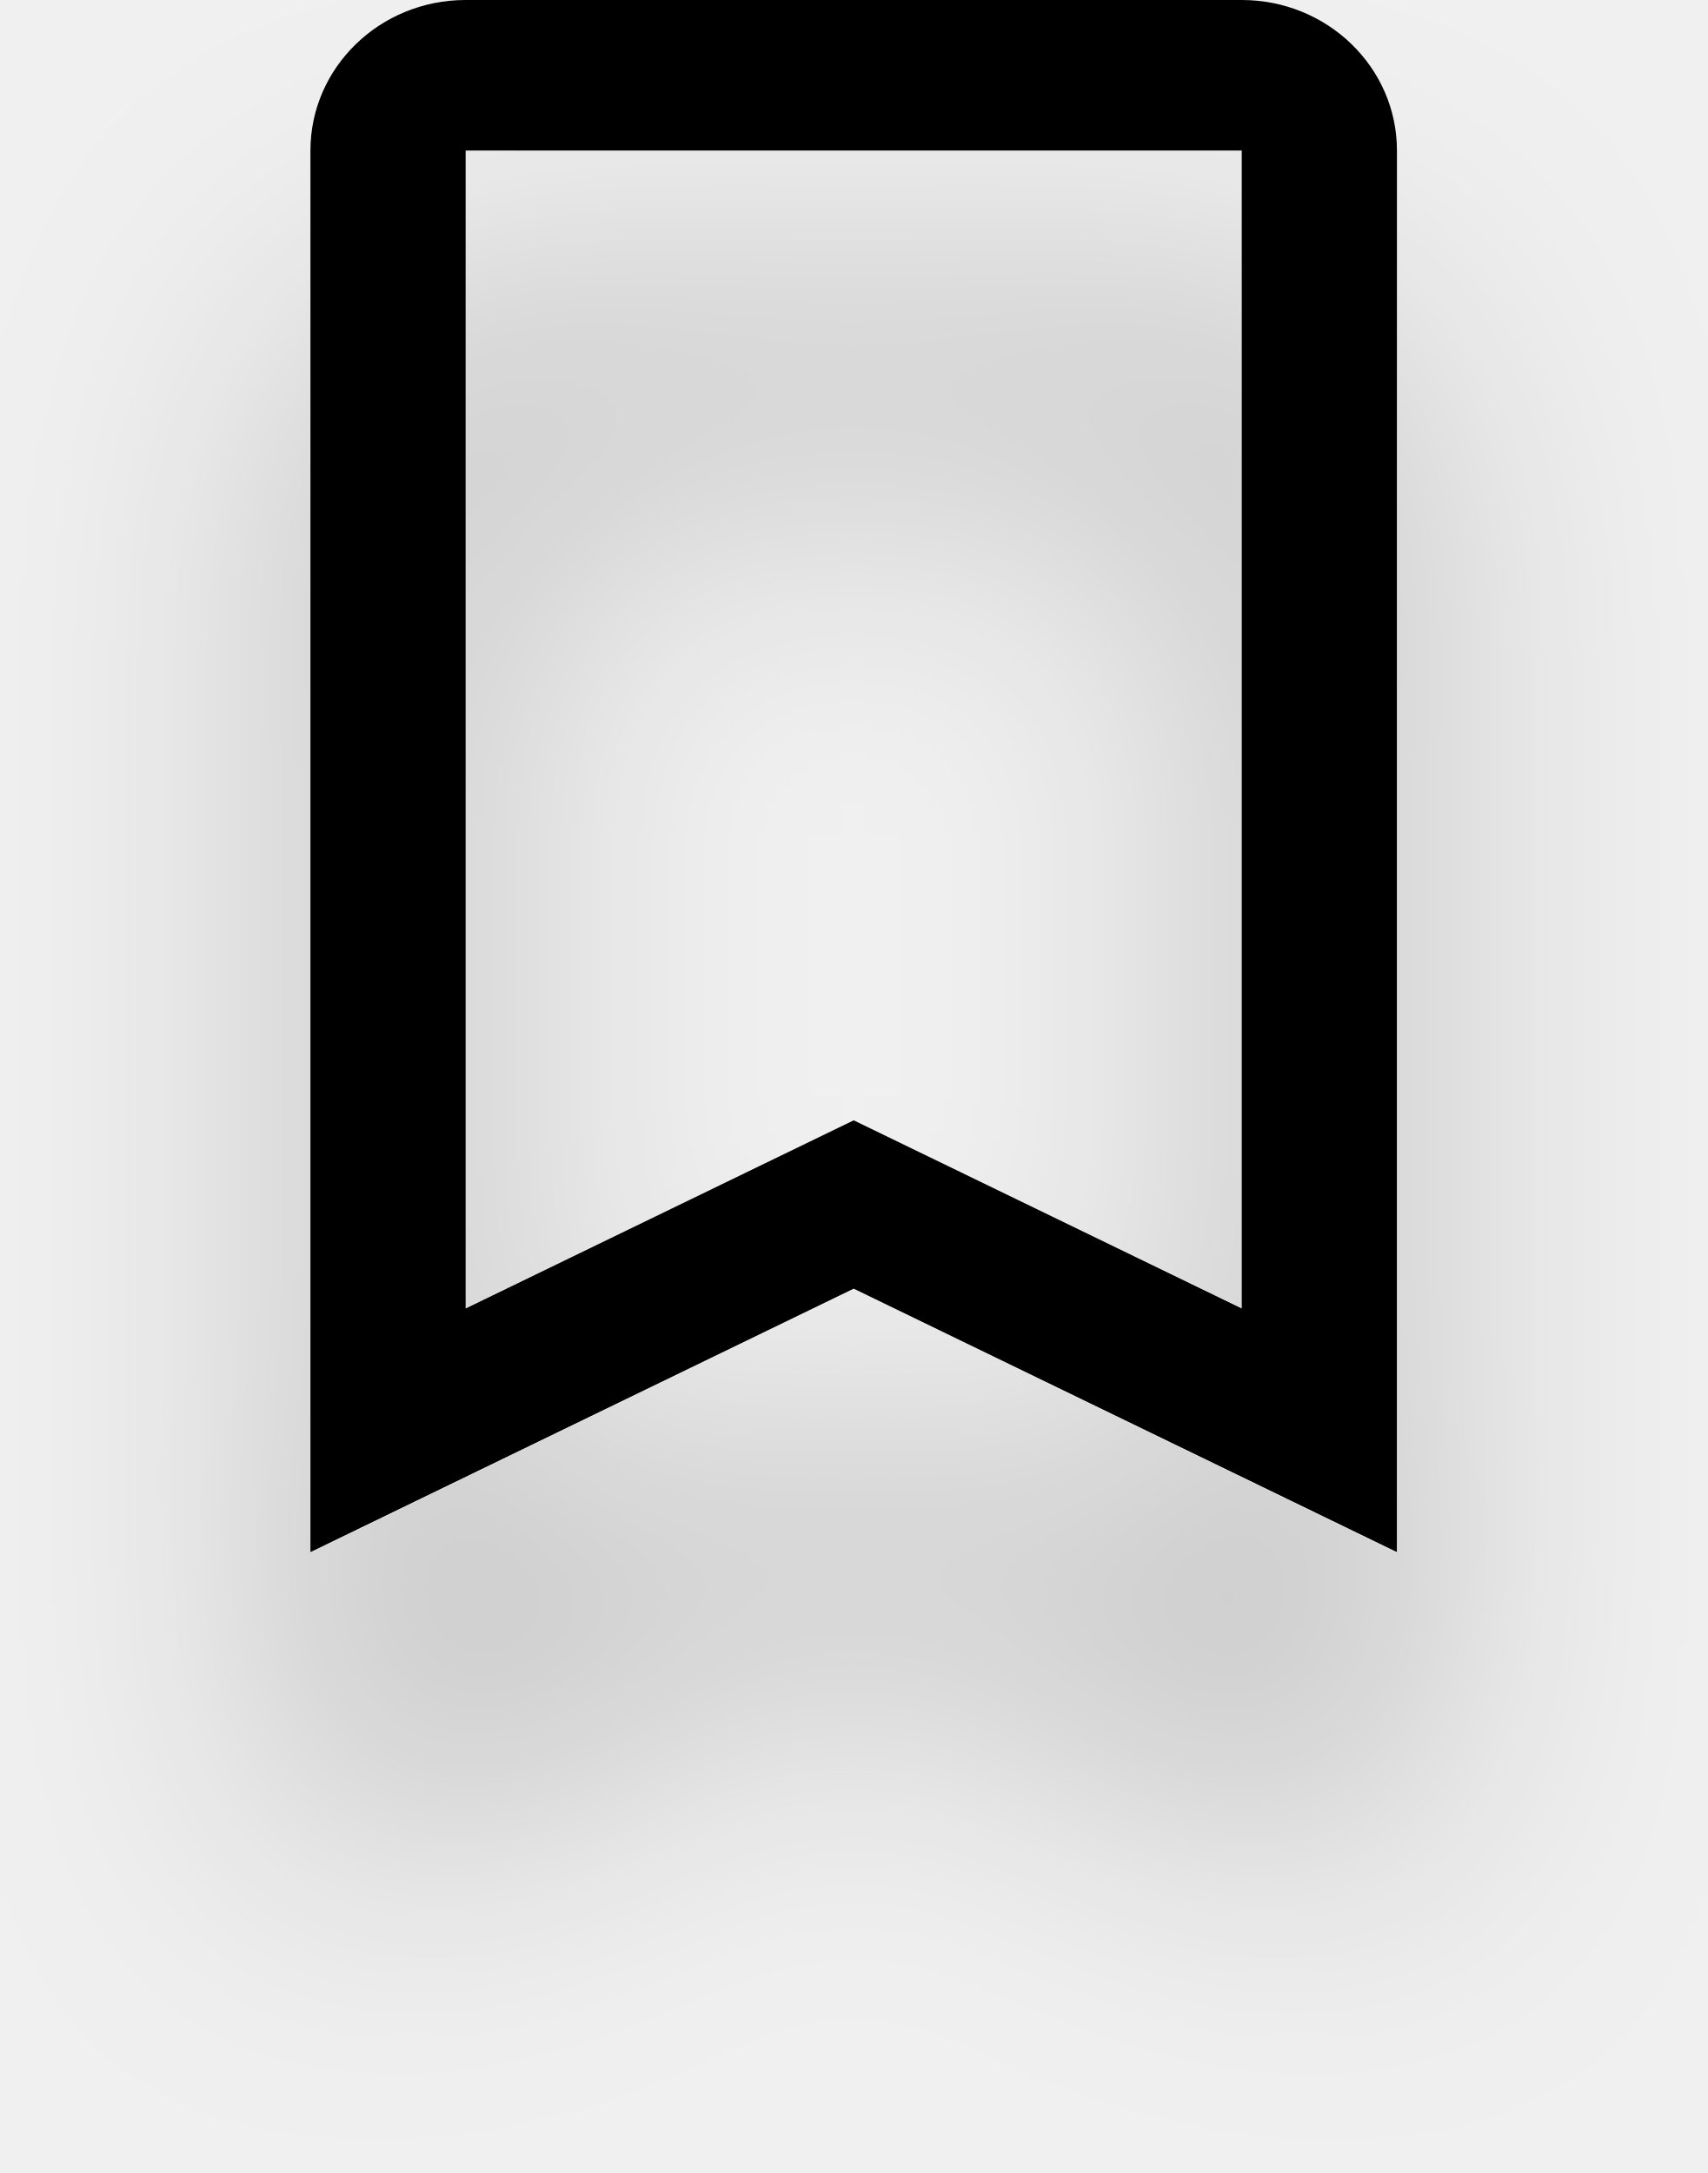
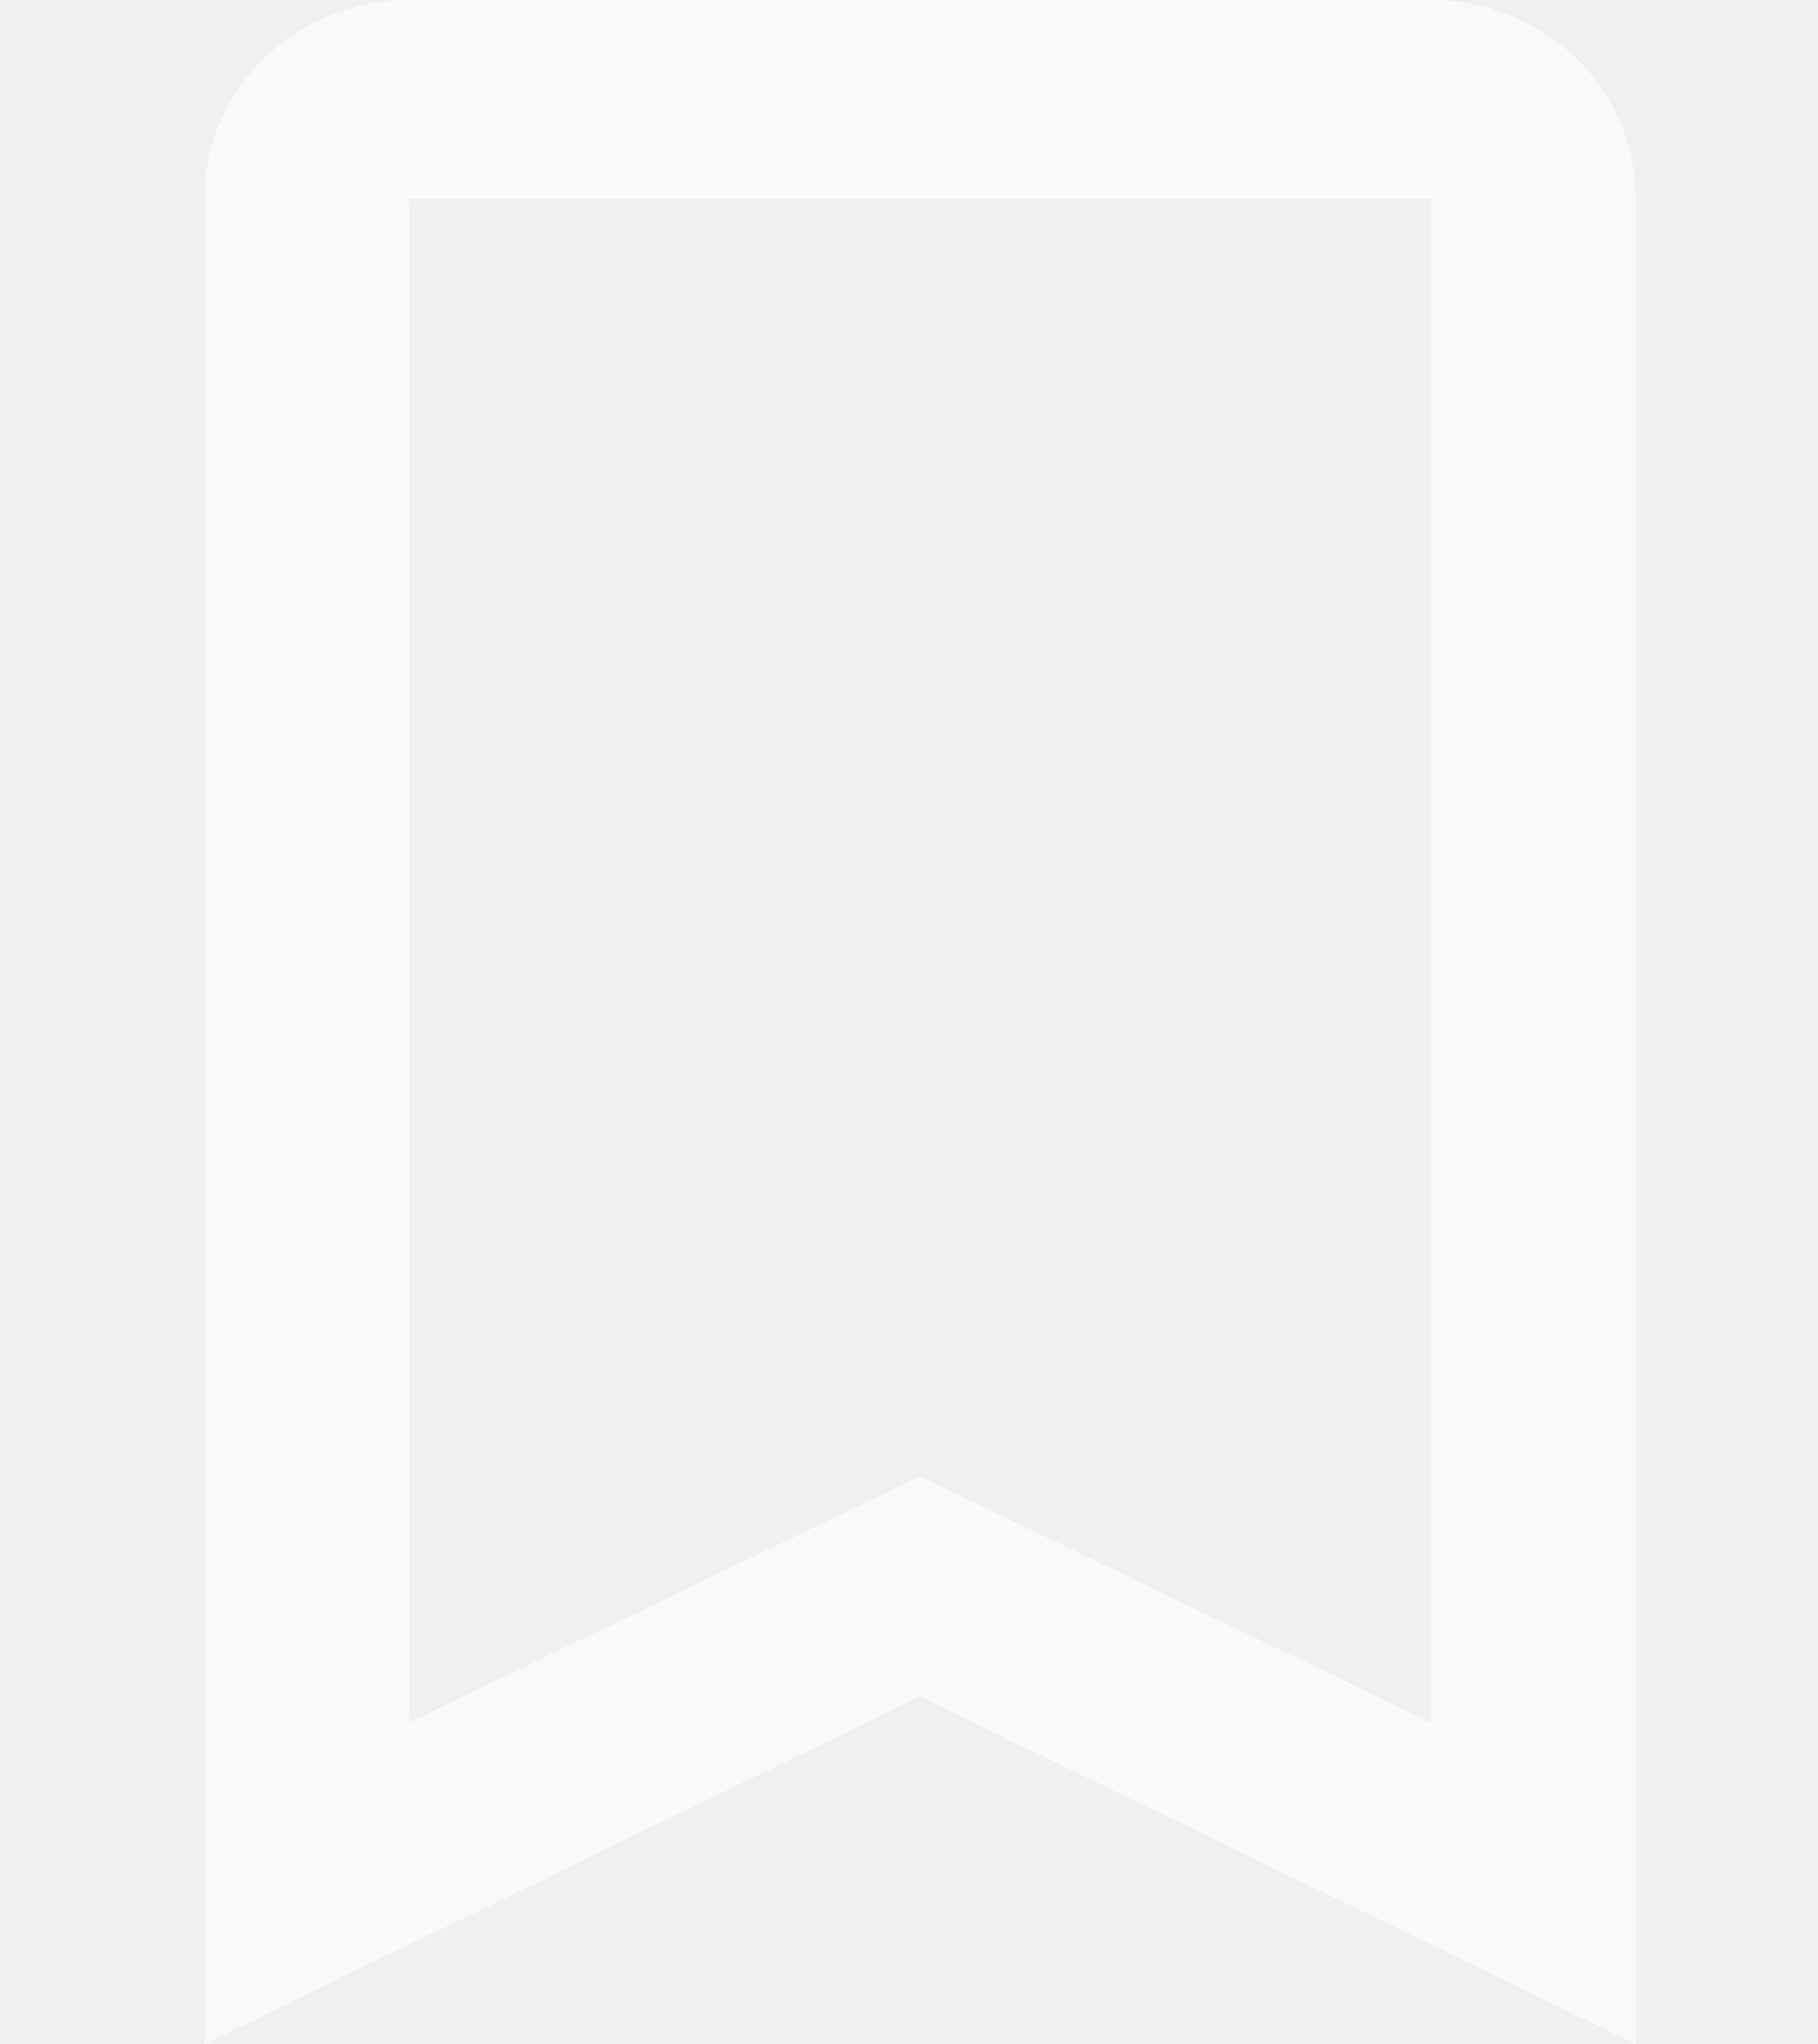
- <svg xmlns="http://www.w3.org/2000/svg" width="22" height="28" viewBox="0 0 22 28" fill="none">
-   <g filter="url(#a)">
-     <path fill-rule="evenodd" clip-rule="evenodd" d="m4 20 7-3.395L18 20V1.94C18 .869 17.105 0 16 0H6C4.895 0 4 .869 4 1.94V20Zm7-5.564L6 16.86V1.94h10v14.92l-5-2.424Z" fill="#000" />
-   </g>
-   <defs>
-     <filter id="a" x="-2" y="0" width="25.5" height="28" filterUnits="userSpaceOnUse" color-interpolation-filters="sRGB">
-       <feFlood flood-opacity="0" result="BackgroundImageFix" />
-       <feColorMatrix in="SourceAlpha" values="0 0 0 0 0 0 0 0 0 0 0 0 0 0 0 0 0 0 127 0" result="hardAlpha" />
-       <feOffset dy="4" />
-       <feGaussianBlur stdDeviation="2" />
-       <feComposite in2="hardAlpha" operator="out" />
-       <feColorMatrix values="0 0 0 0 0 0 0 0 0 0 0 0 0 0 0 0 0 0 0.25 0" />
-       <feBlend in2="BackgroundImageFix" result="effect1_dropShadow_850_8488" />
-       <feBlend in="SourceGraphic" in2="effect1_dropShadow_850_8488" result="shape" />
-     </filter>
-   </defs>
+ <svg xmlns="http://www.w3.org/2000/svg" width="16" height="18" viewBox="0 0 16 18" fill="none">
+   <path fill-rule="evenodd" clip-rule="evenodd" d="m1.8 18 6.3-3.06L14.4 18V1.75C14.4.78 13.6 0 12.6 0h-9c-1 0-1.8.78-1.8 1.75V18Zm6.3-5-4.5 2.17V1.75h9v13.42L8.1 13Z" fill="#fff" opacity=".6" />
</svg>
